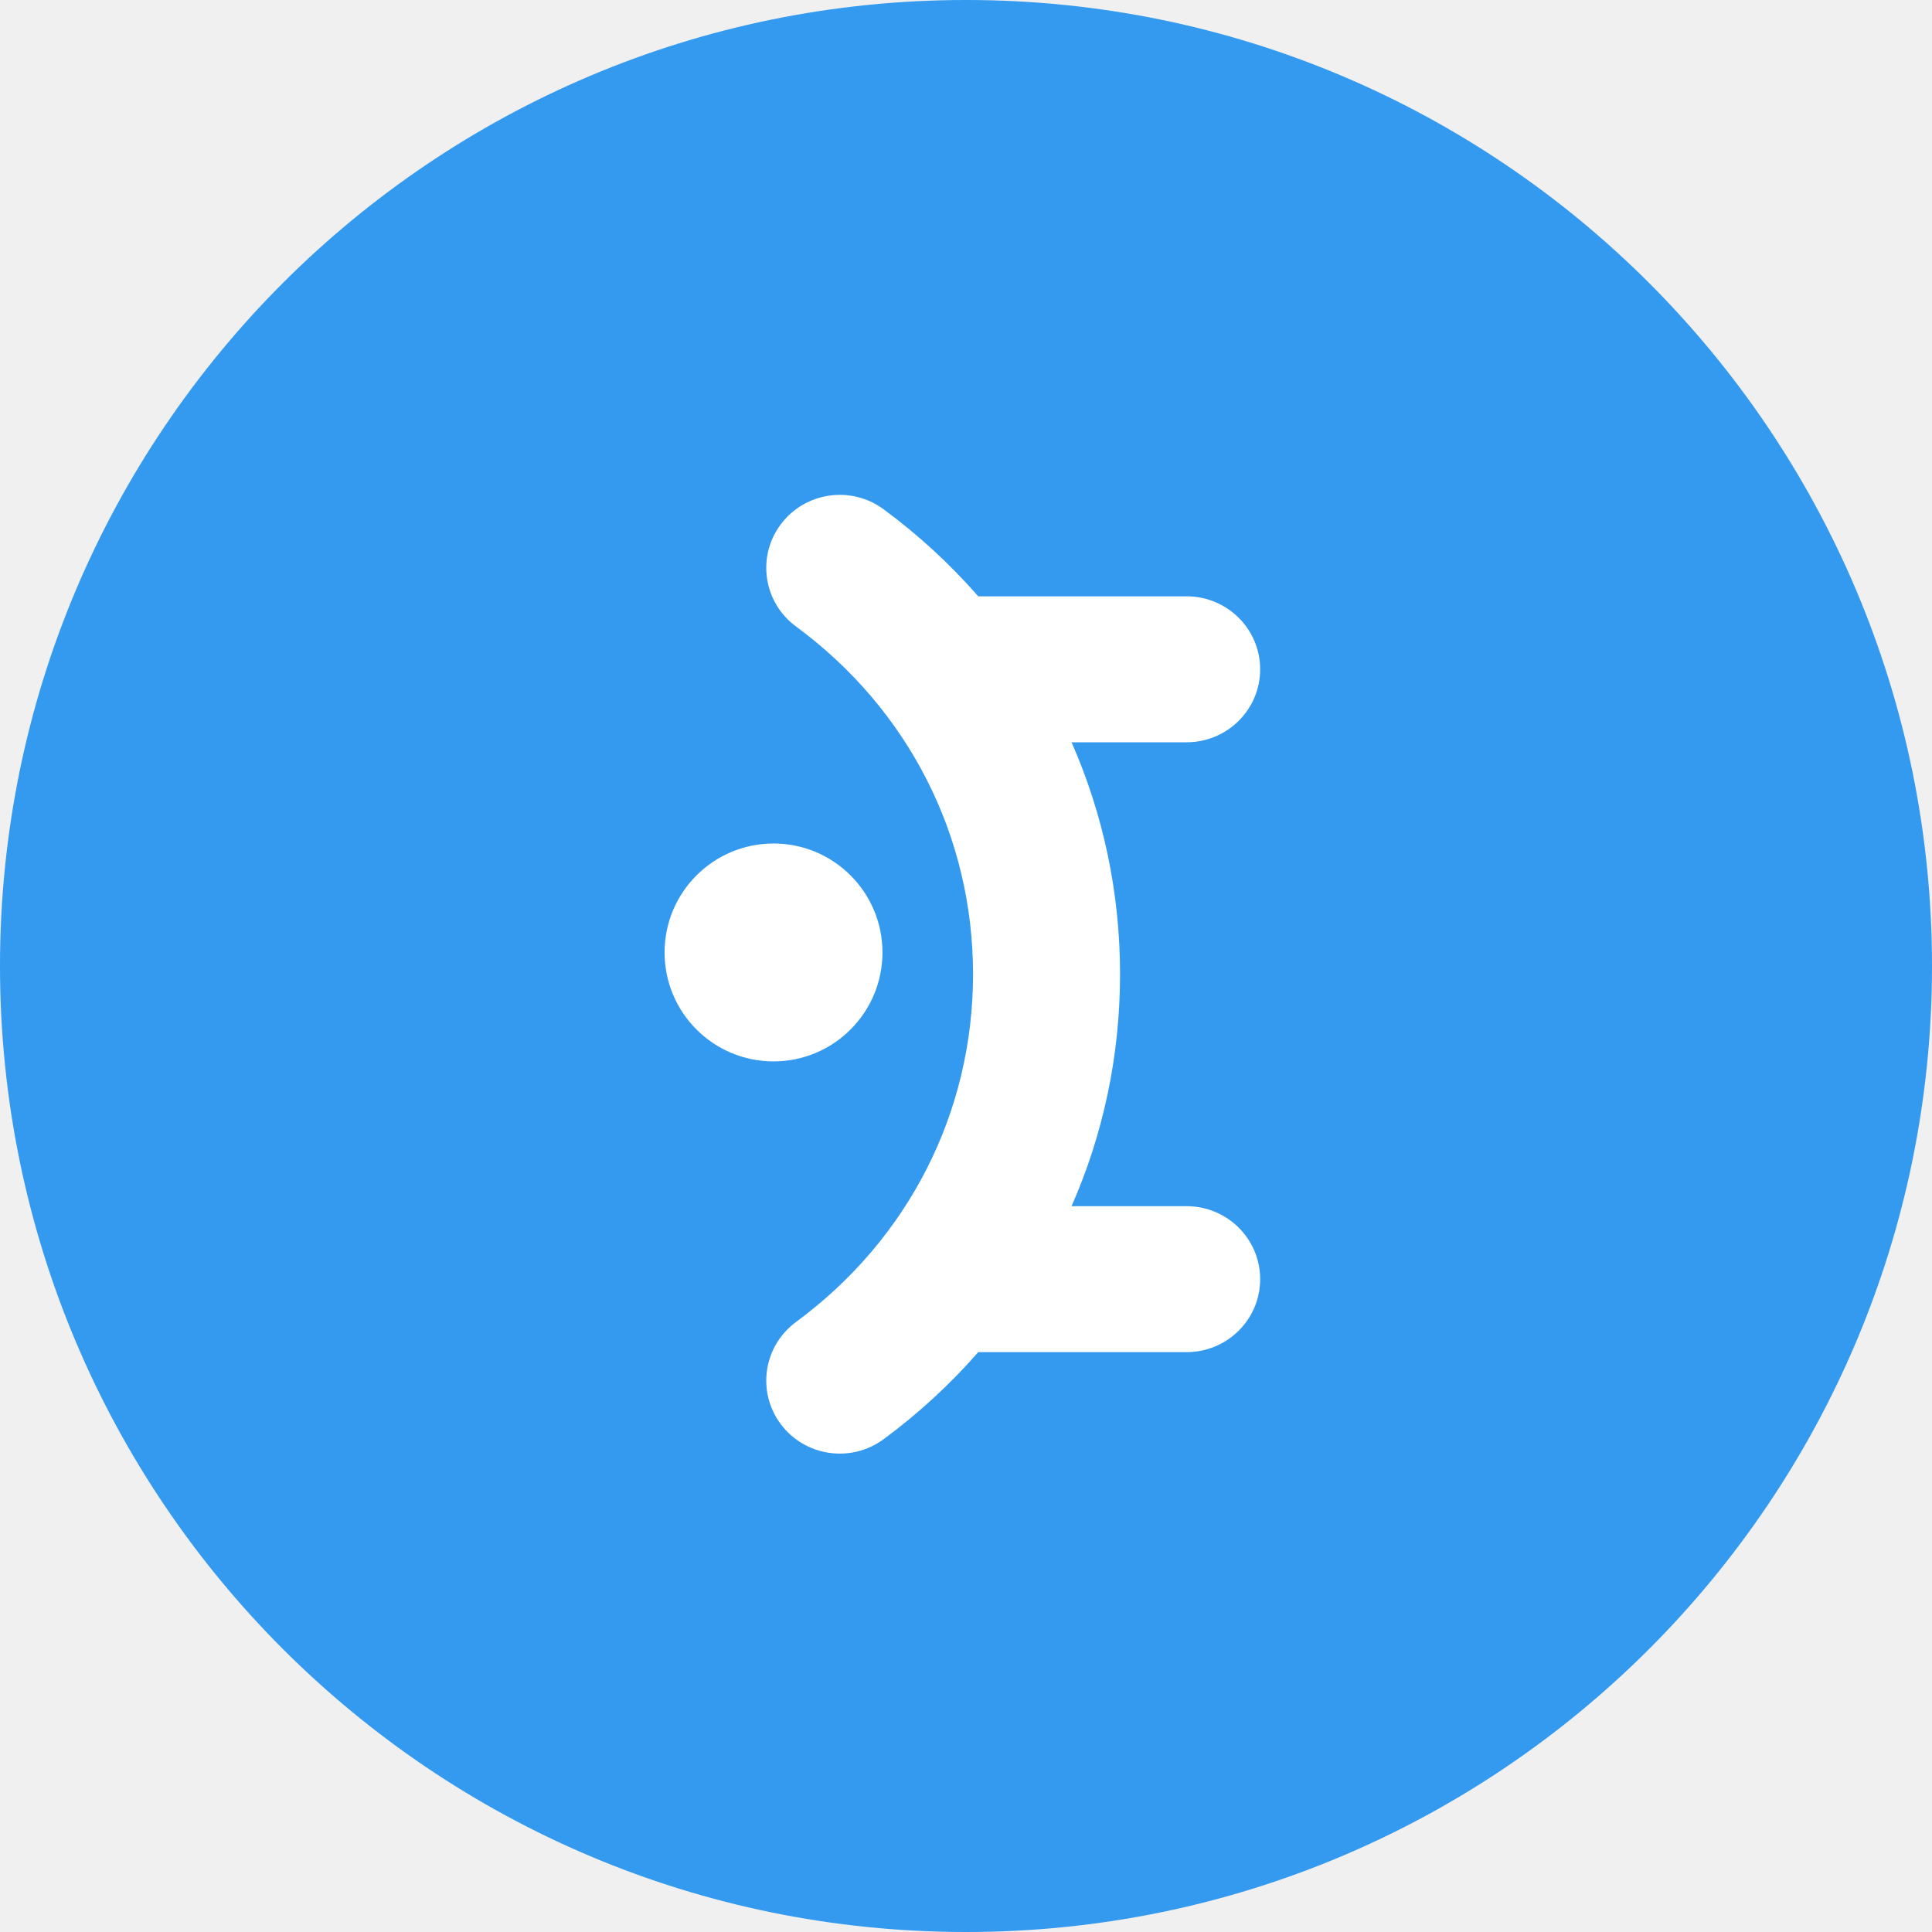
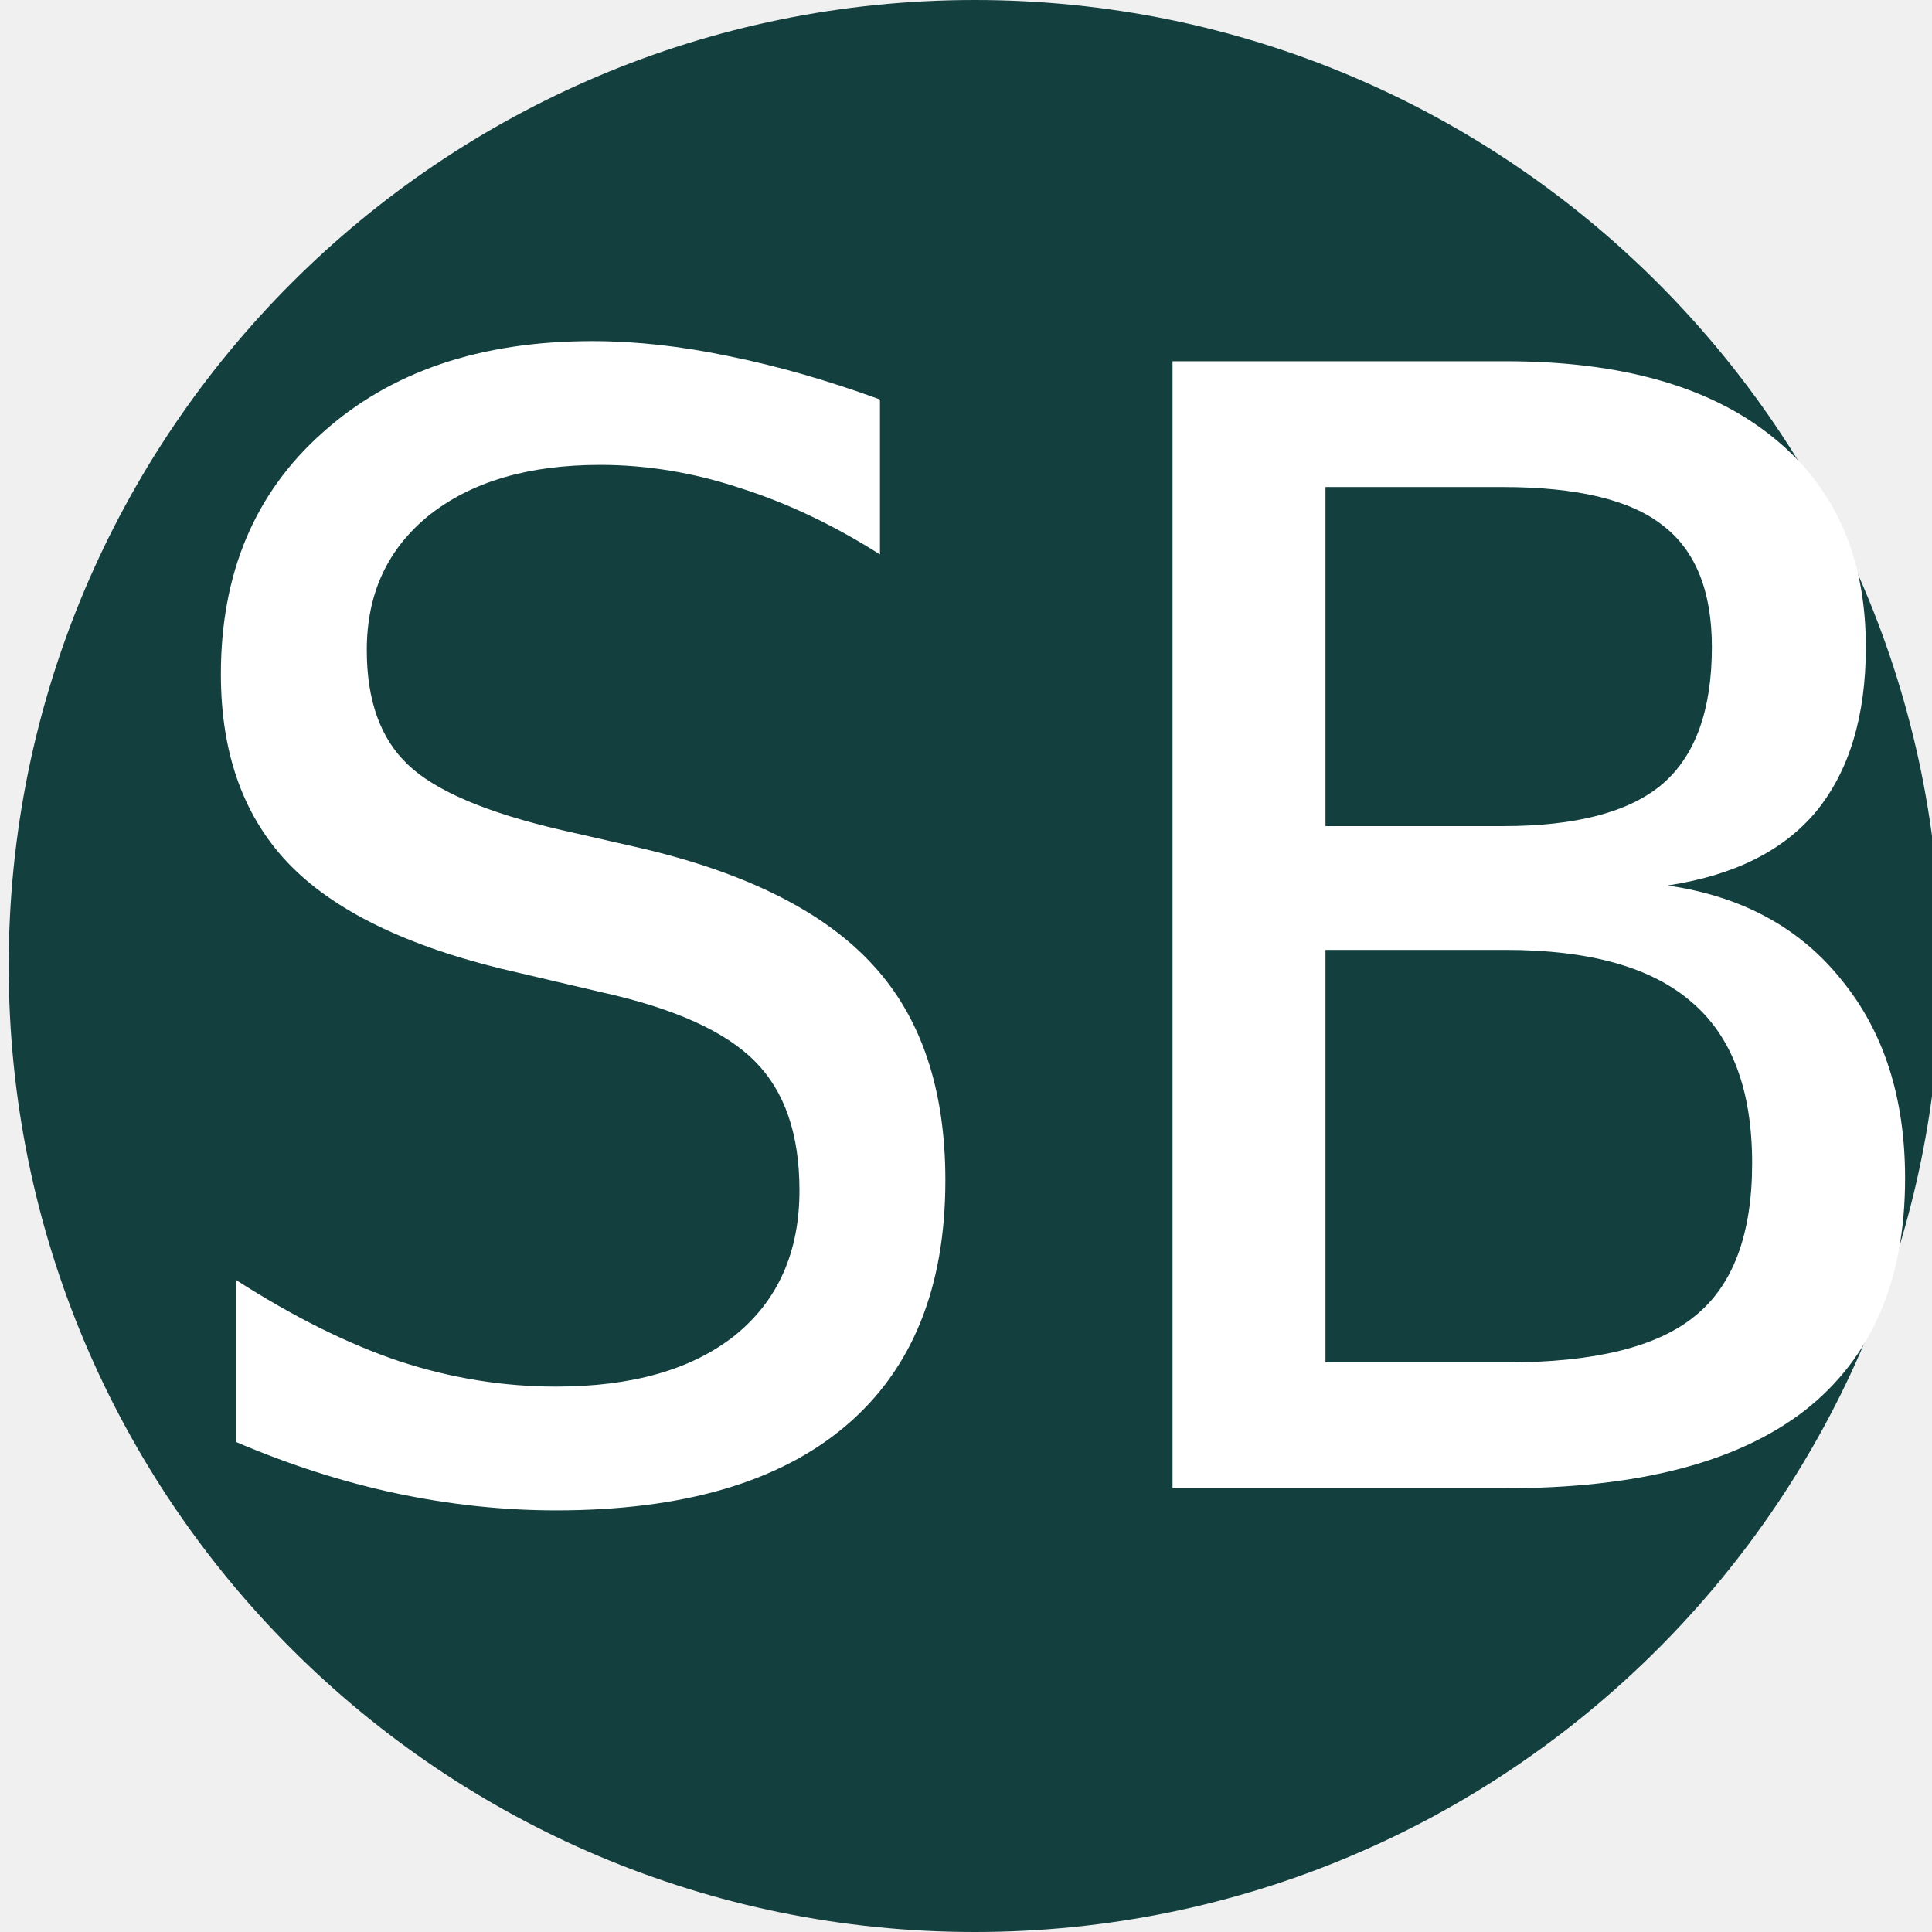
- <svg xmlns="http://www.w3.org/2000/svg" viewBox="0 0 500 500">
-   <g fill="none" fill-rule="evenodd">
-     <rect width="500" height="500" fill="#339AF0" rx="250" />
-     <g fill="#FFF">
-       <path fill-rule="nonzero" d="M202.055 135.706c-6.26 8.373-4.494 20.208 3.944 26.42 29.122 21.45 45.824 54.253 45.824 90.005 0 35.752-16.702 68.559-45.824 90.005-8.436 6.215-10.206 18.043-3.944 26.42 6.26 8.378 18.173 10.13 26.611 3.916a153.835 153.835 0 0024.509-22.54h53.93c10.506 0 19.023-8.455 19.023-18.885 0-10.43-8.517-18.886-19.023-18.886h-29.79c8.196-18.594 12.553-38.923 12.553-60.03s-4.357-41.436-12.552-60.03h29.79c10.505 0 19.022-8.455 19.022-18.885 0-10.43-8.517-18.886-19.023-18.886h-53.93a153.835 153.835 0 00-24.509-22.54c-8.438-6.215-20.351-4.46-26.61 3.916z" />
-       <path d="M171.992 246.492c0-15.572 12.624-28.195 28.196-28.195 15.572 0 28.195 12.623 28.195 28.195 0 15.572-12.623 28.196-28.195 28.196-15.572 0-28.196-12.624-28.196-28.196z" />
-     </g>
+ <svg xmlns="http://www.w3.org/2000/svg" width="30" height="30">
+   <g>
+     <ellipse stroke-width="0" ry="15" rx="15" id="svg_1" cy="15" cx="15.135" stroke="#000" fill="#133f3f" />
+     <text transform="matrix(1 0 0 1 0 0)" font-style="normal" font-weight="normal" xml:space="preserve" text-anchor="start" font-family="monospace" font-size="24" id="svg_3" y="23.108" x="1.803" stroke-width="0" stroke="#000" fill="#ffffff">SB</text>
  </g>
</svg>
